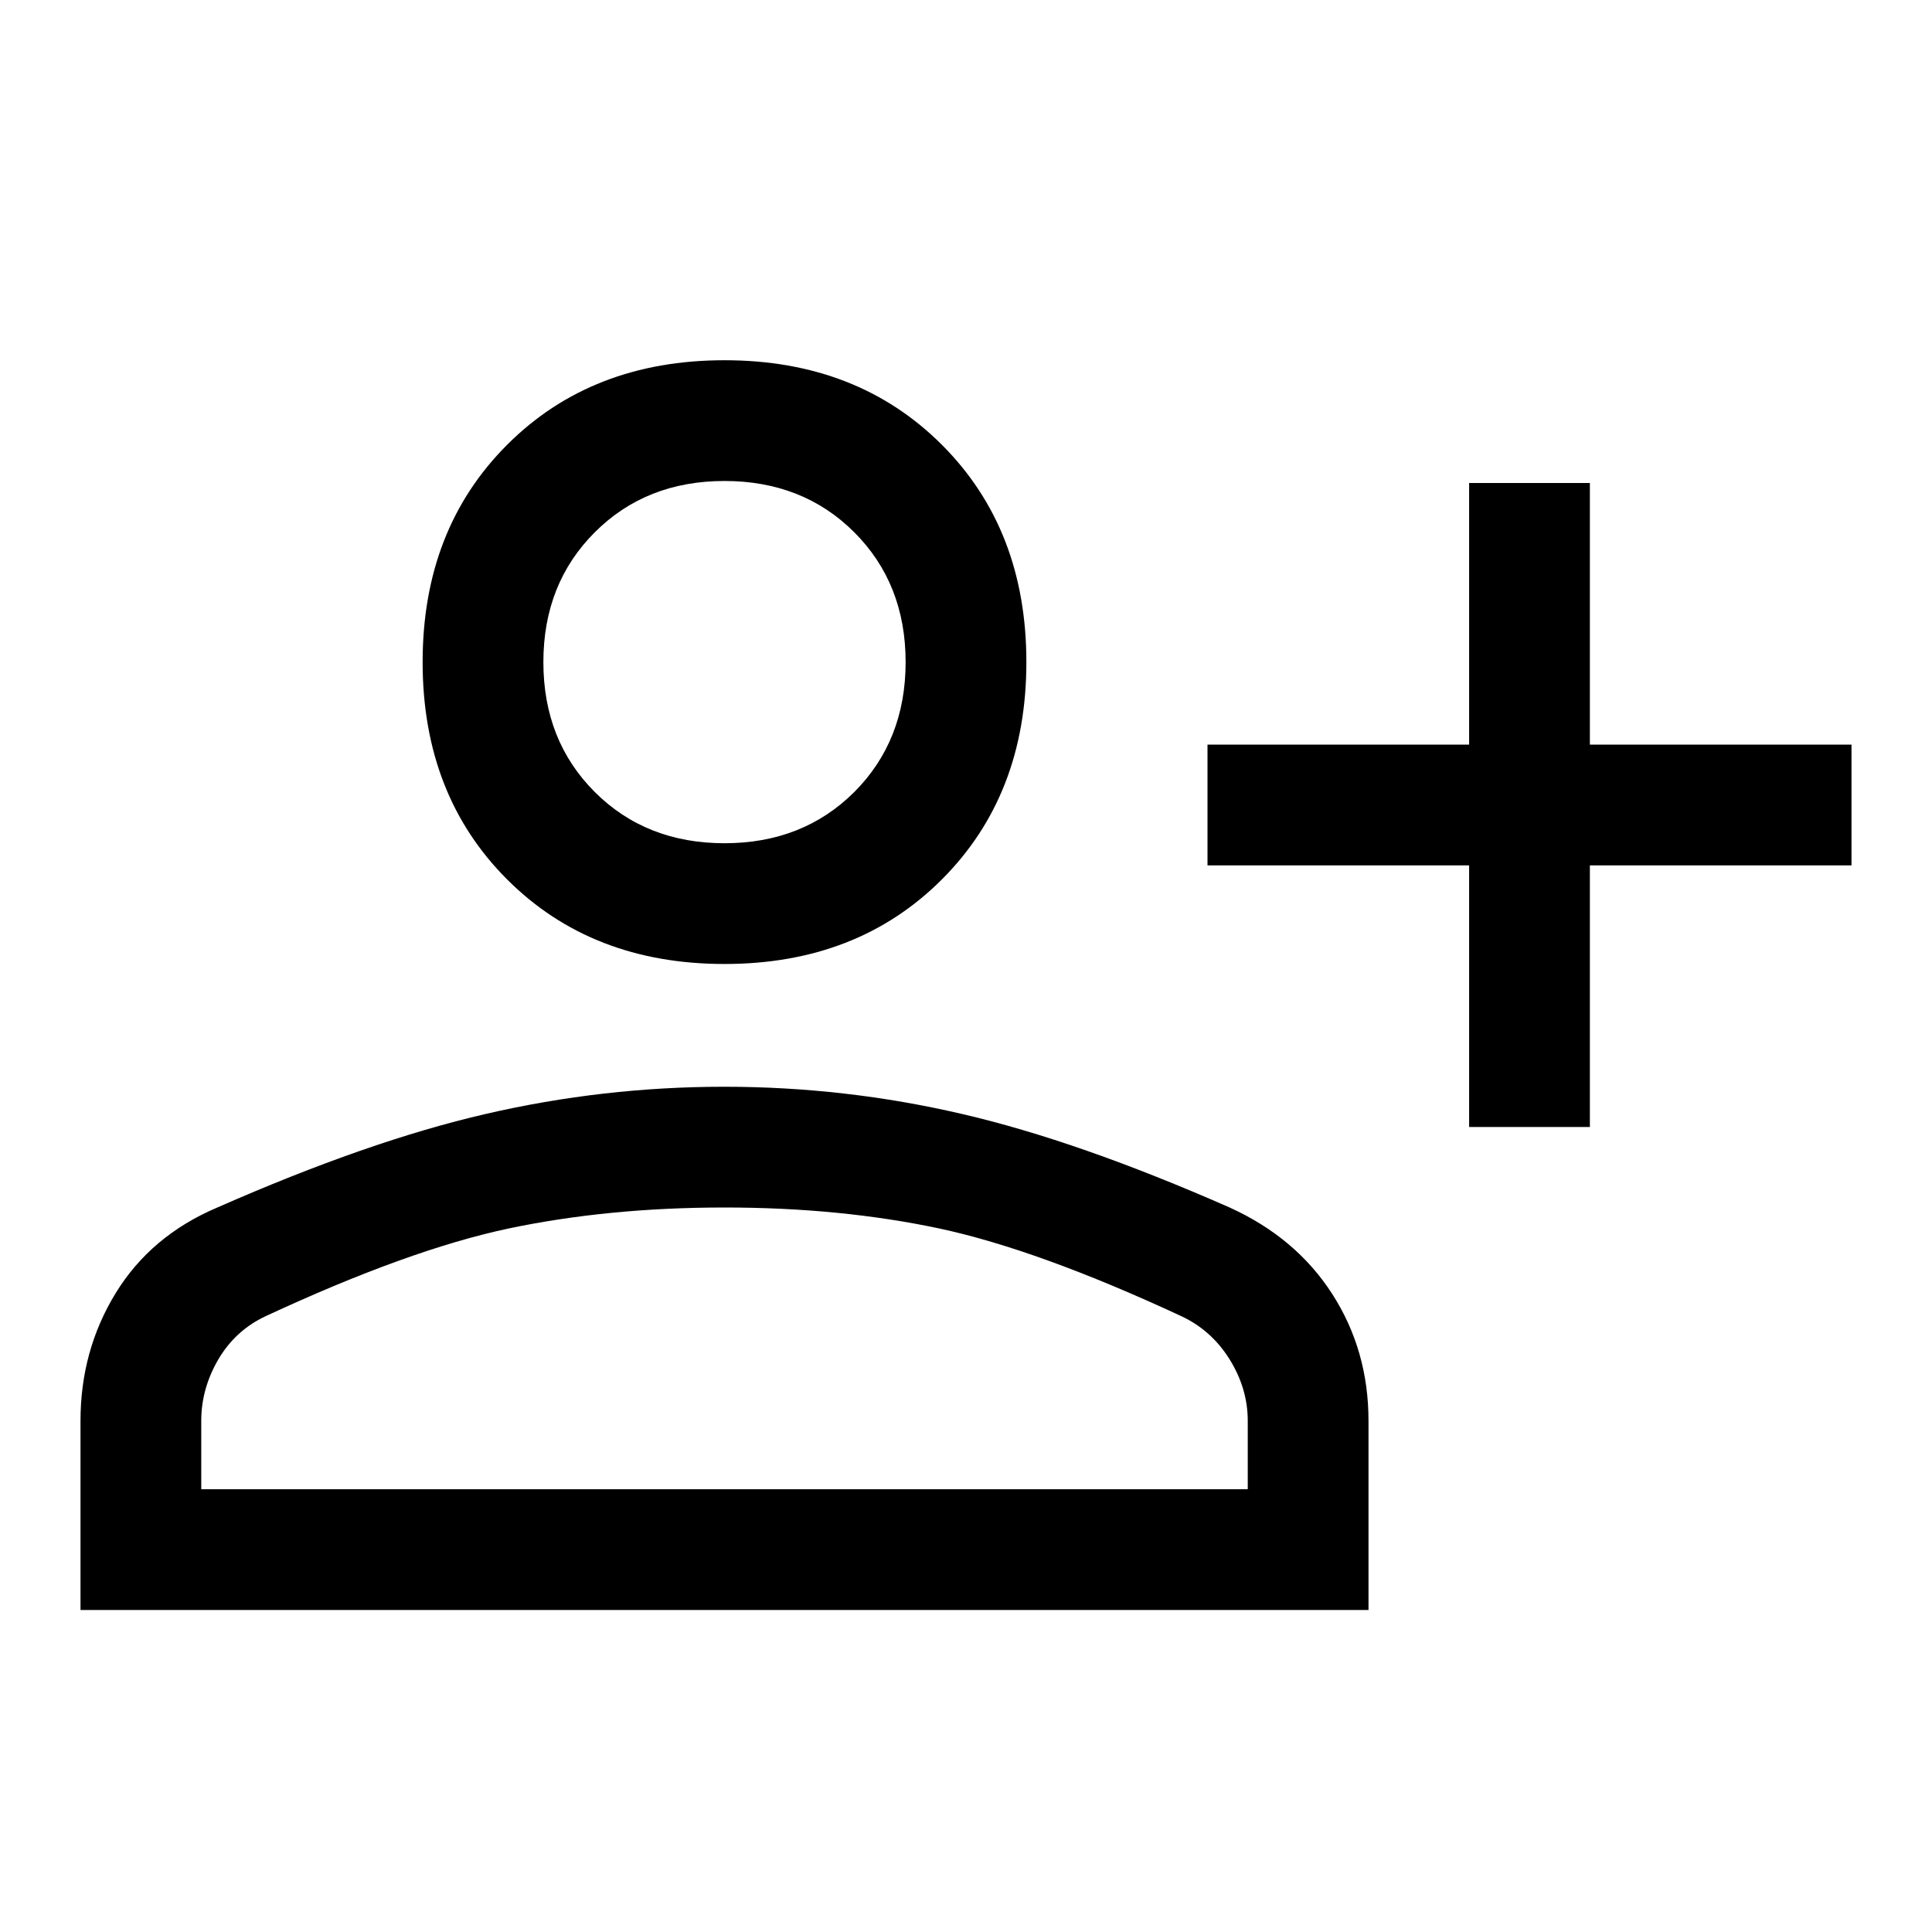
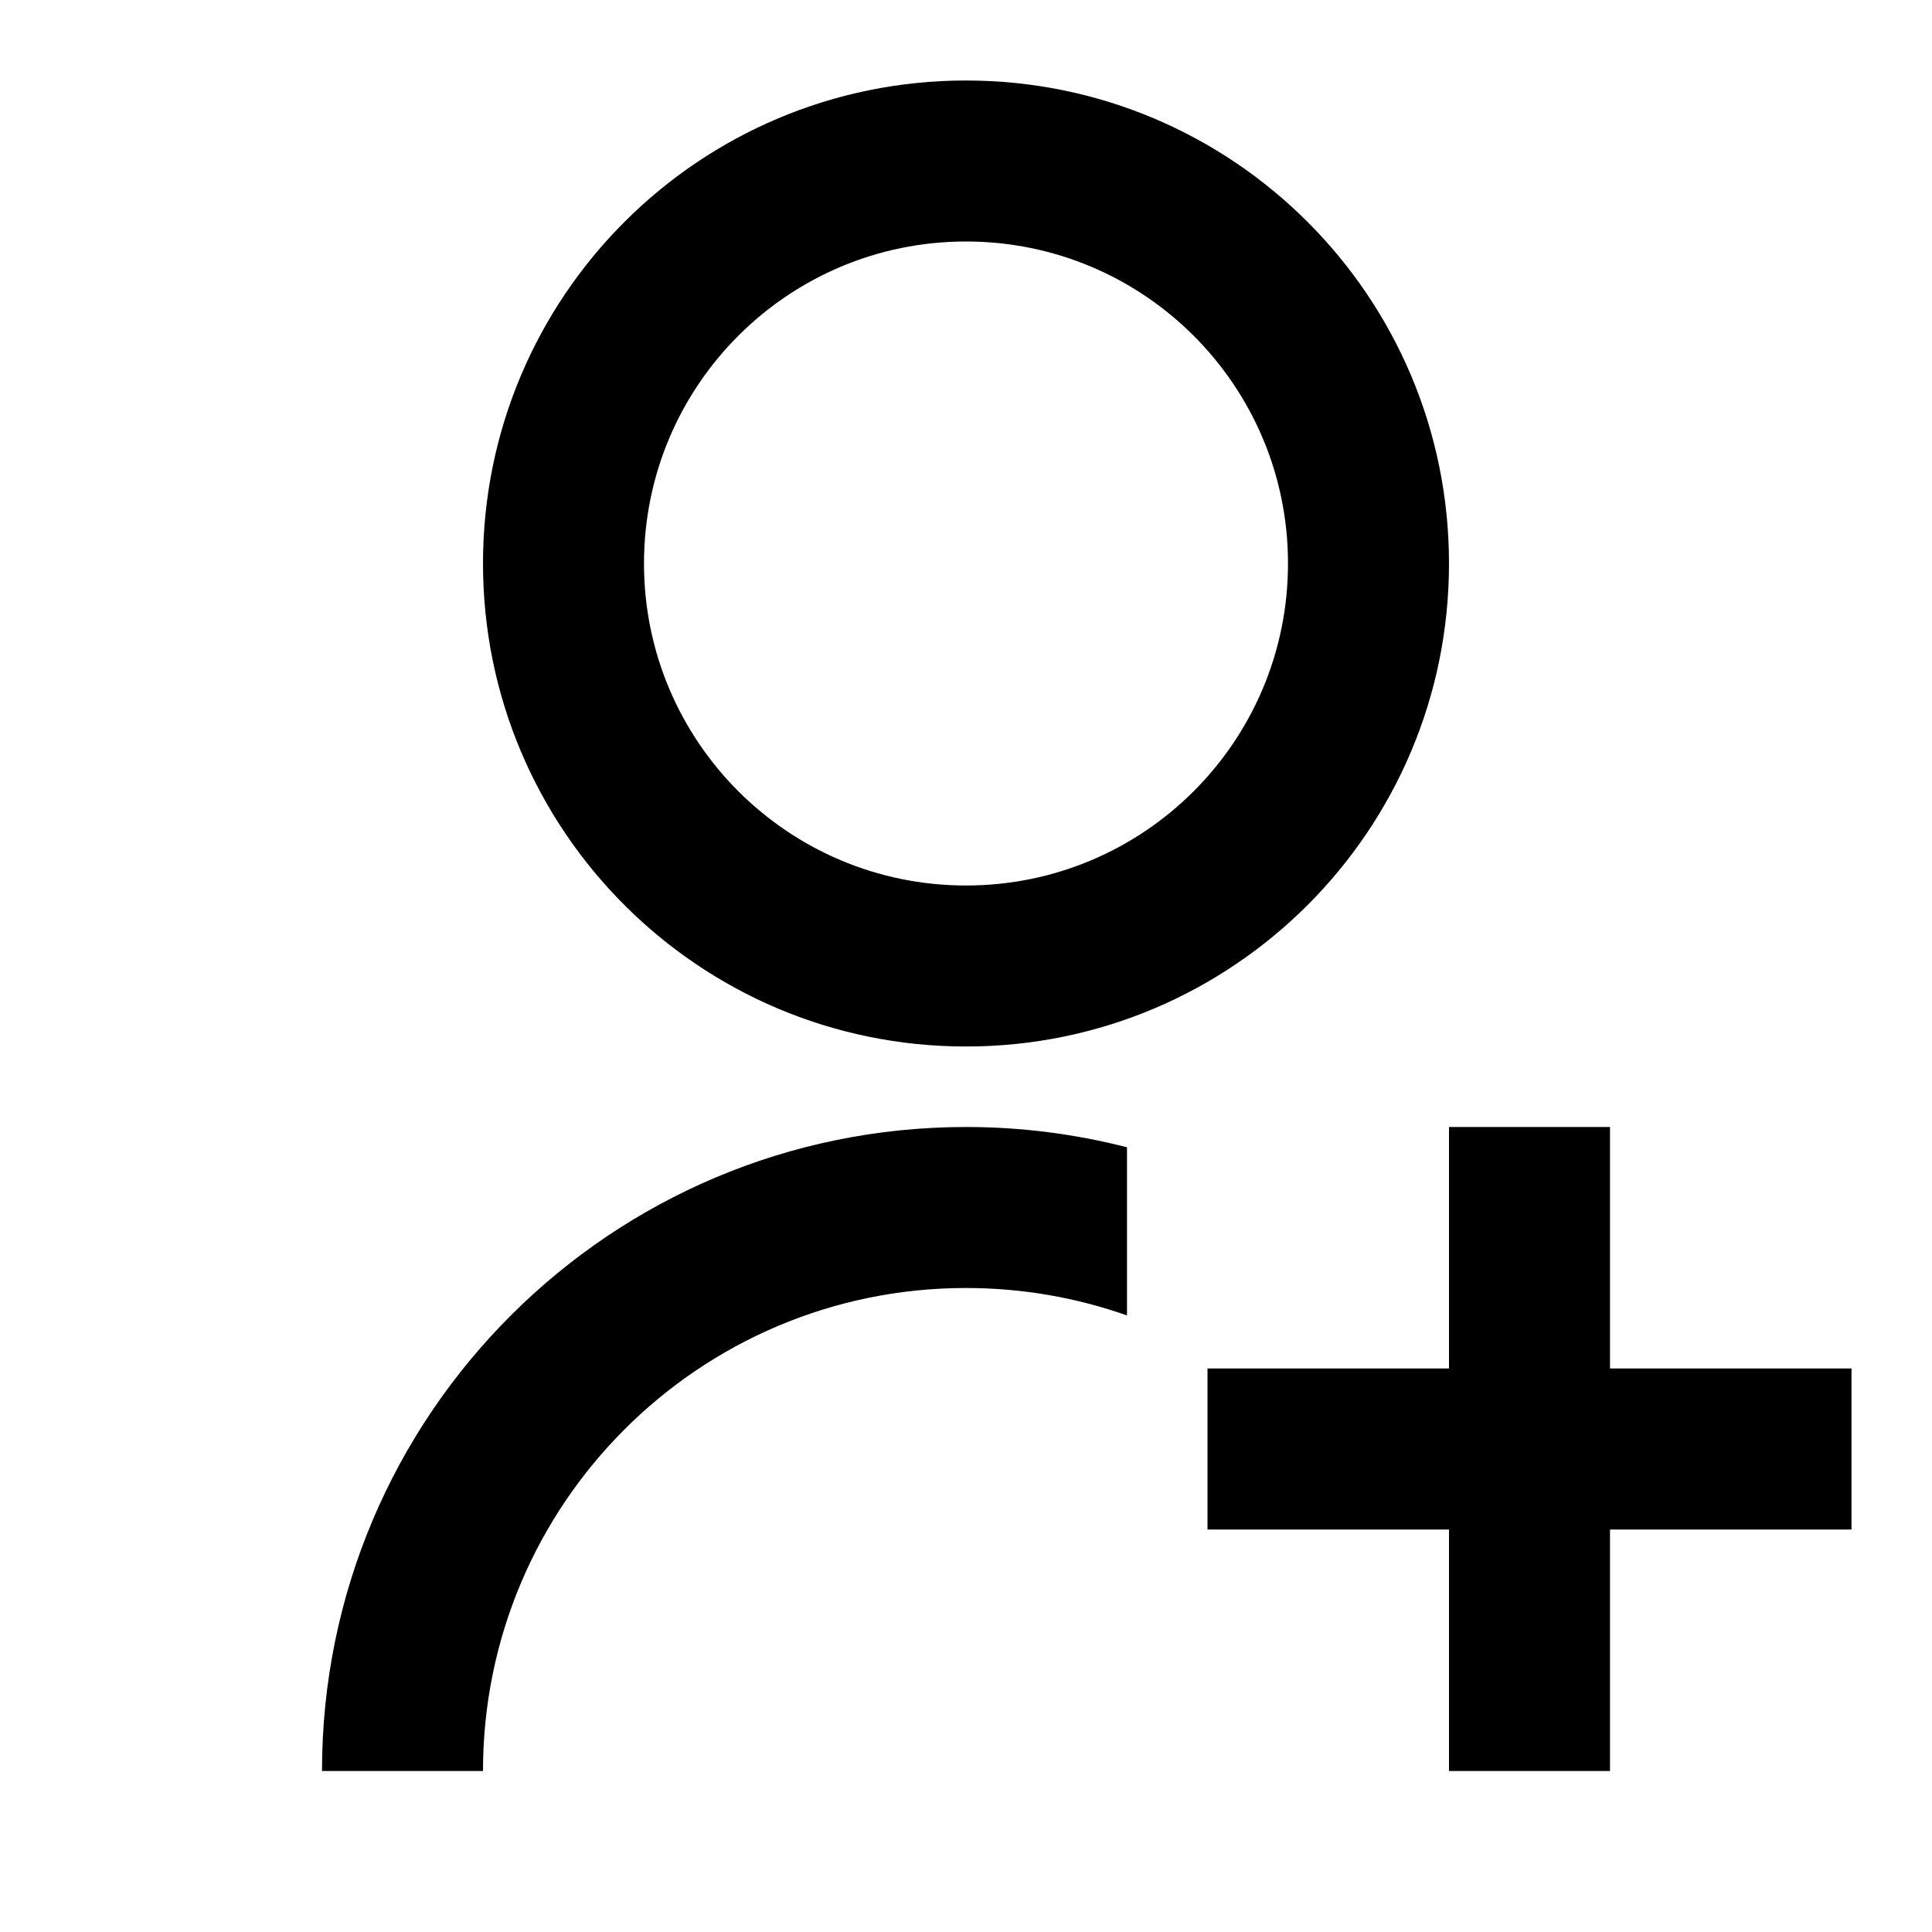
- <svg xmlns="http://www.w3.org/2000/svg" width="24" height="24" viewBox="0 0 24 24" fill="none">
-   <path d="M18.25 14V10.75H15V9.25H18.25V6H19.75V9.25H23V10.75H19.75V14H18.25ZM9 11.975C7.9 11.975 7 11.625 6.3 10.925C5.6 10.225 5.25 9.325 5.25 8.225C5.25 7.125 5.6 6.225 6.3 5.525C7 4.825 7.9 4.475 9 4.475C10.1 4.475 11 4.825 11.7 5.525C12.4 6.225 12.75 7.125 12.75 8.225C12.75 9.325 12.4 10.225 11.7 10.925C11 11.625 10.1 11.975 9 11.975ZM1 20V17.65C1 17.067 1.146 16.538 1.438 16.062C1.729 15.588 2.15 15.233 2.7 15C3.95 14.45 5.061 14.062 6.033 13.838C7.006 13.613 7.993 13.5 8.996 13.5C9.999 13.5 10.983 13.613 11.95 13.838C12.917 14.062 14.025 14.45 15.275 15C15.825 15.25 16.25 15.608 16.55 16.075C16.85 16.542 17 17.067 17 17.65V20H1ZM2.5 18.5H15.5V17.65C15.5 17.383 15.425 17.129 15.275 16.887C15.125 16.646 14.925 16.467 14.675 16.35C13.492 15.8 12.492 15.438 11.675 15.262C10.858 15.088 9.967 15 9 15C8.033 15 7.138 15.088 6.312 15.262C5.487 15.438 4.483 15.8 3.3 16.35C3.05 16.467 2.854 16.646 2.712 16.887C2.571 17.129 2.5 17.383 2.5 17.65V18.5ZM9 10.475C9.65 10.475 10.188 10.262 10.613 9.838C11.037 9.413 11.25 8.875 11.25 8.225C11.25 7.575 11.037 7.038 10.613 6.613C10.188 6.188 9.65 5.975 9 5.975C8.35 5.975 7.812 6.188 7.388 6.613C6.963 7.038 6.75 7.575 6.75 8.225C6.75 8.875 6.963 9.413 7.388 9.838C7.812 10.262 8.35 10.475 9 10.475Z" fill="black" />
+ <svg xmlns="http://www.w3.org/2000/svg" viewBox="0 0 24 24" width="24" height="24">
+   <path fill="none" d="M0 0h24v24H0z" />
+   <path d="M14 14.252V16.341C13.374 16.12 12.701 16 12 16C8.686 16 6 18.686 6 22H4C4 17.582 7.582 14 12 14C12.691 14 13.361 14.088 14 14.252ZM12 13C8.685 13 6 10.315 6 7C6 3.685 8.685 1 12 1C15.315 1 18 3.685 18 7C18 10.315 15.315 13 12 13ZM12 11C14.21 11 16 9.21 16 7C16 4.79 14.21 3 12 3C9.79 3 8 4.79 8 7C8 9.21 9.79 11 12 11ZM18 17V14H20V17H23V19H20V22H18V19H15V17H18Z" />
</svg>
